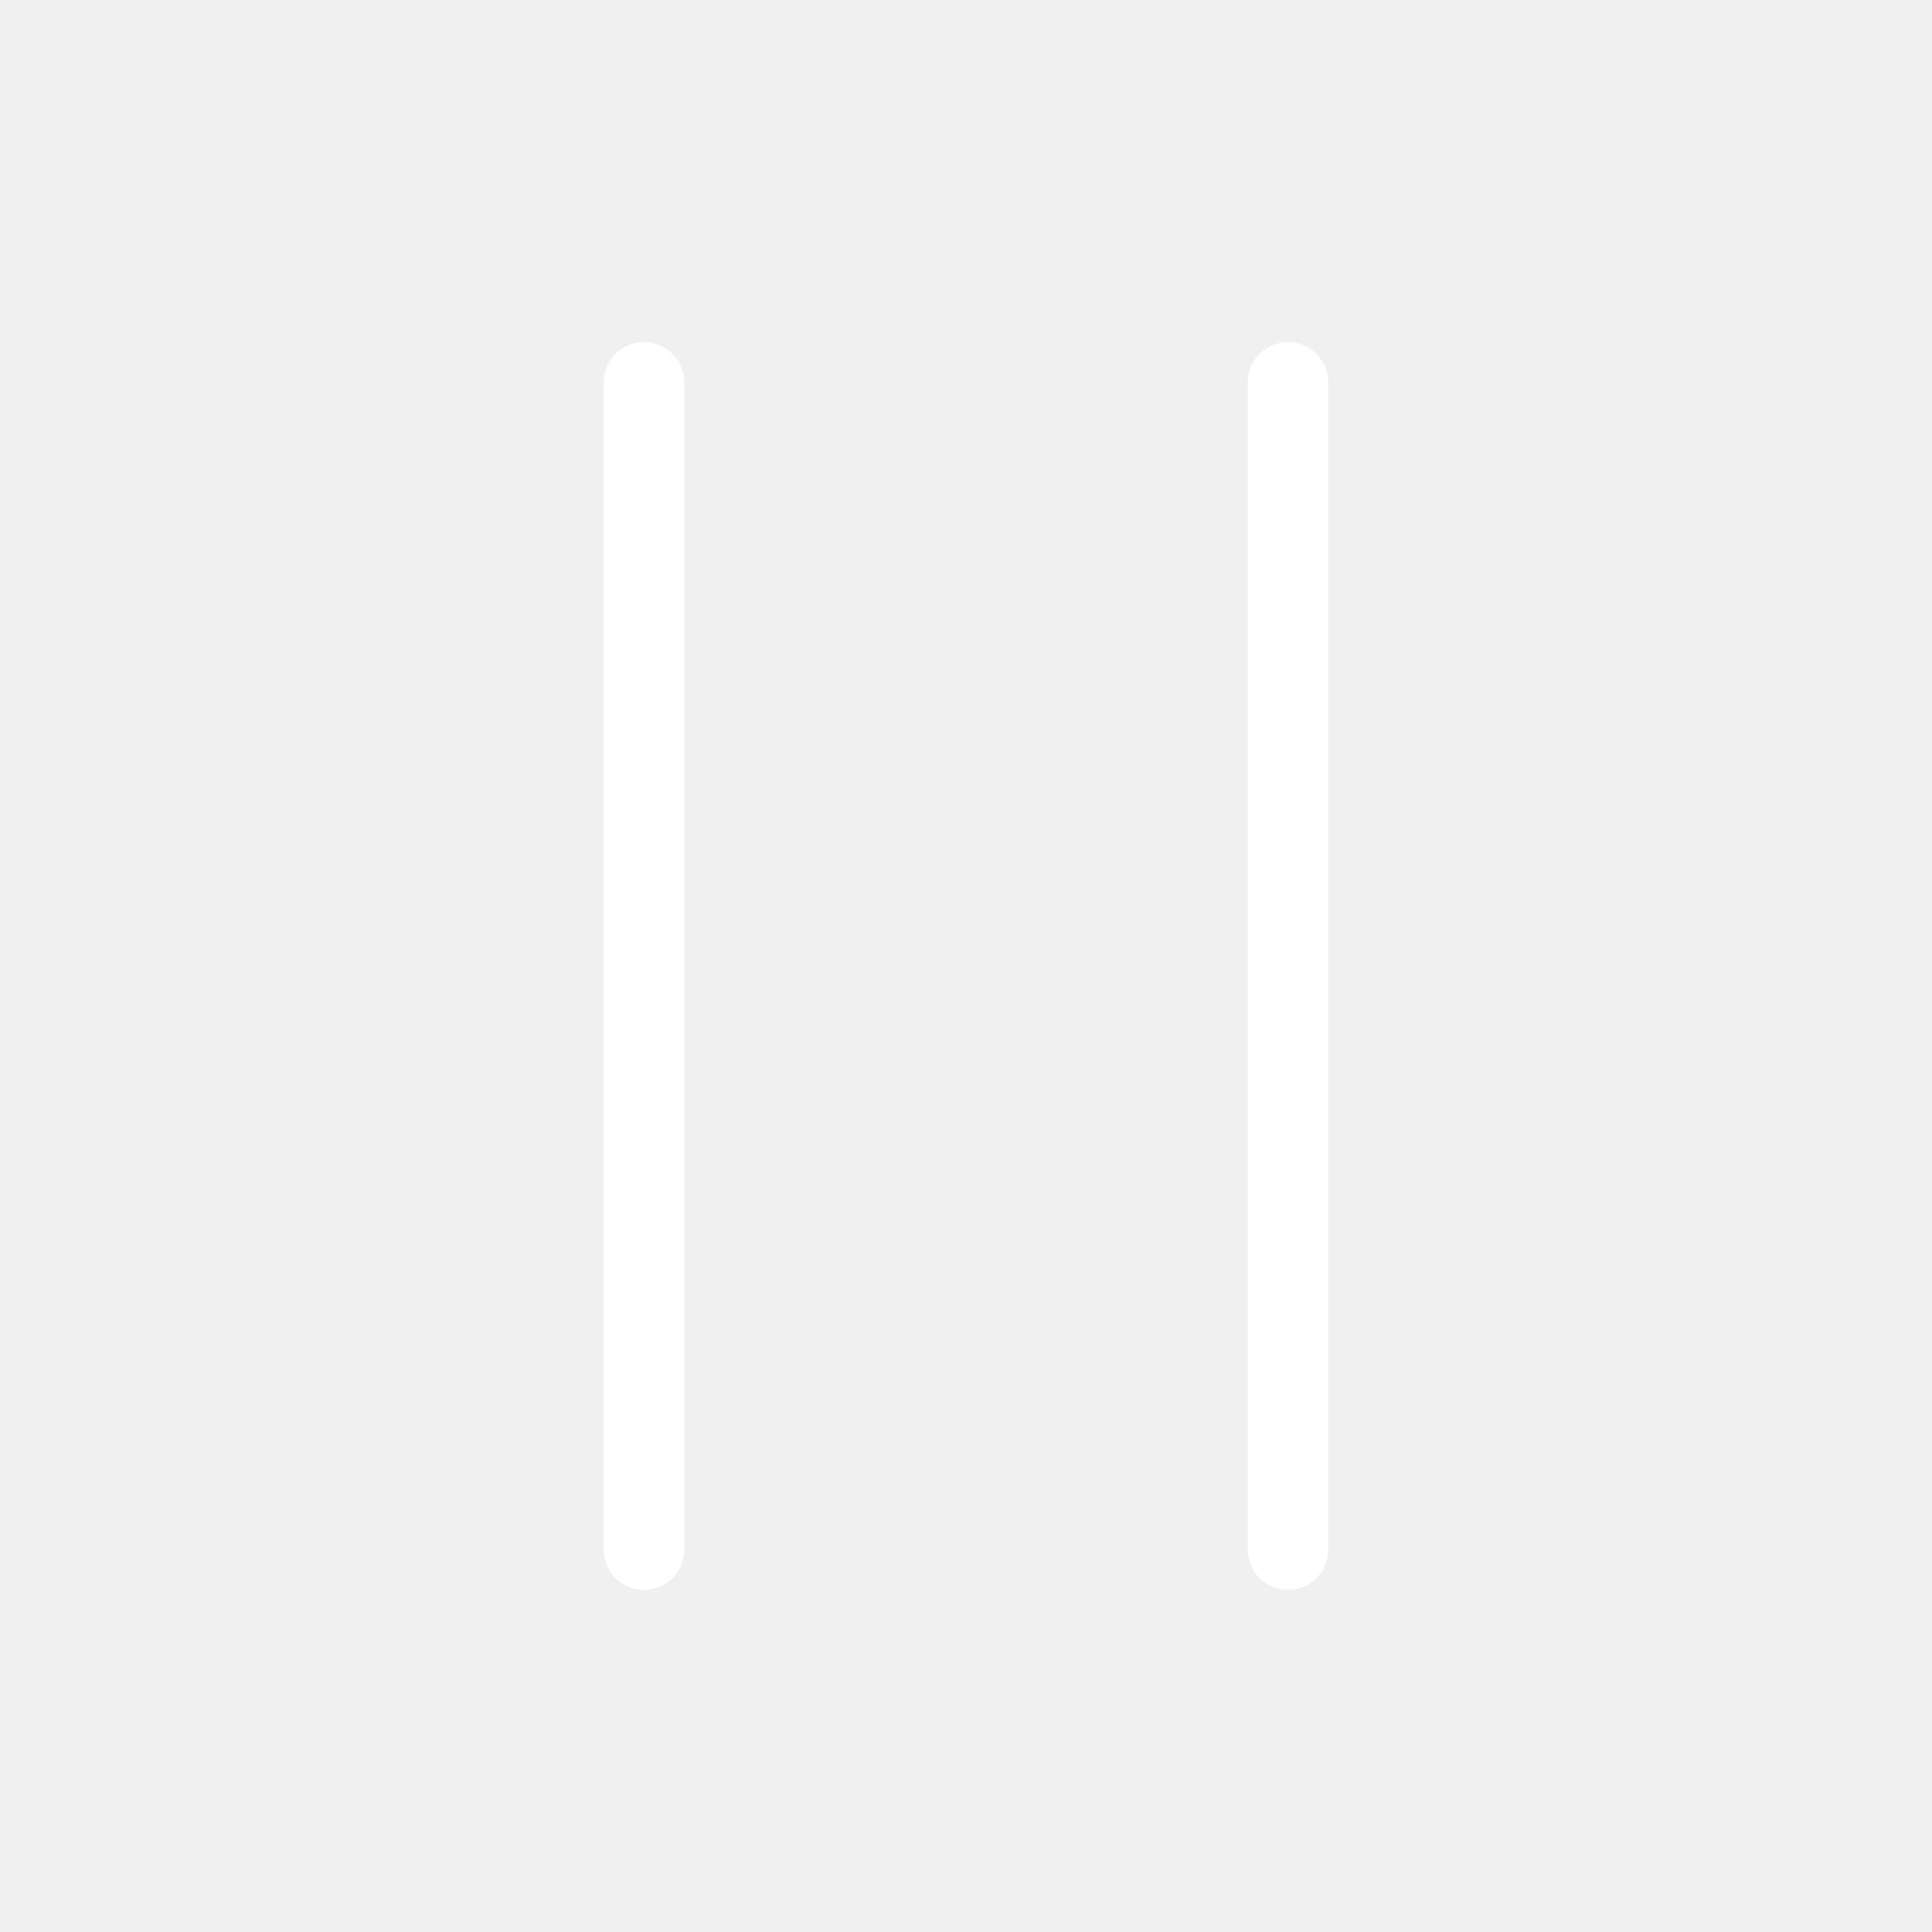
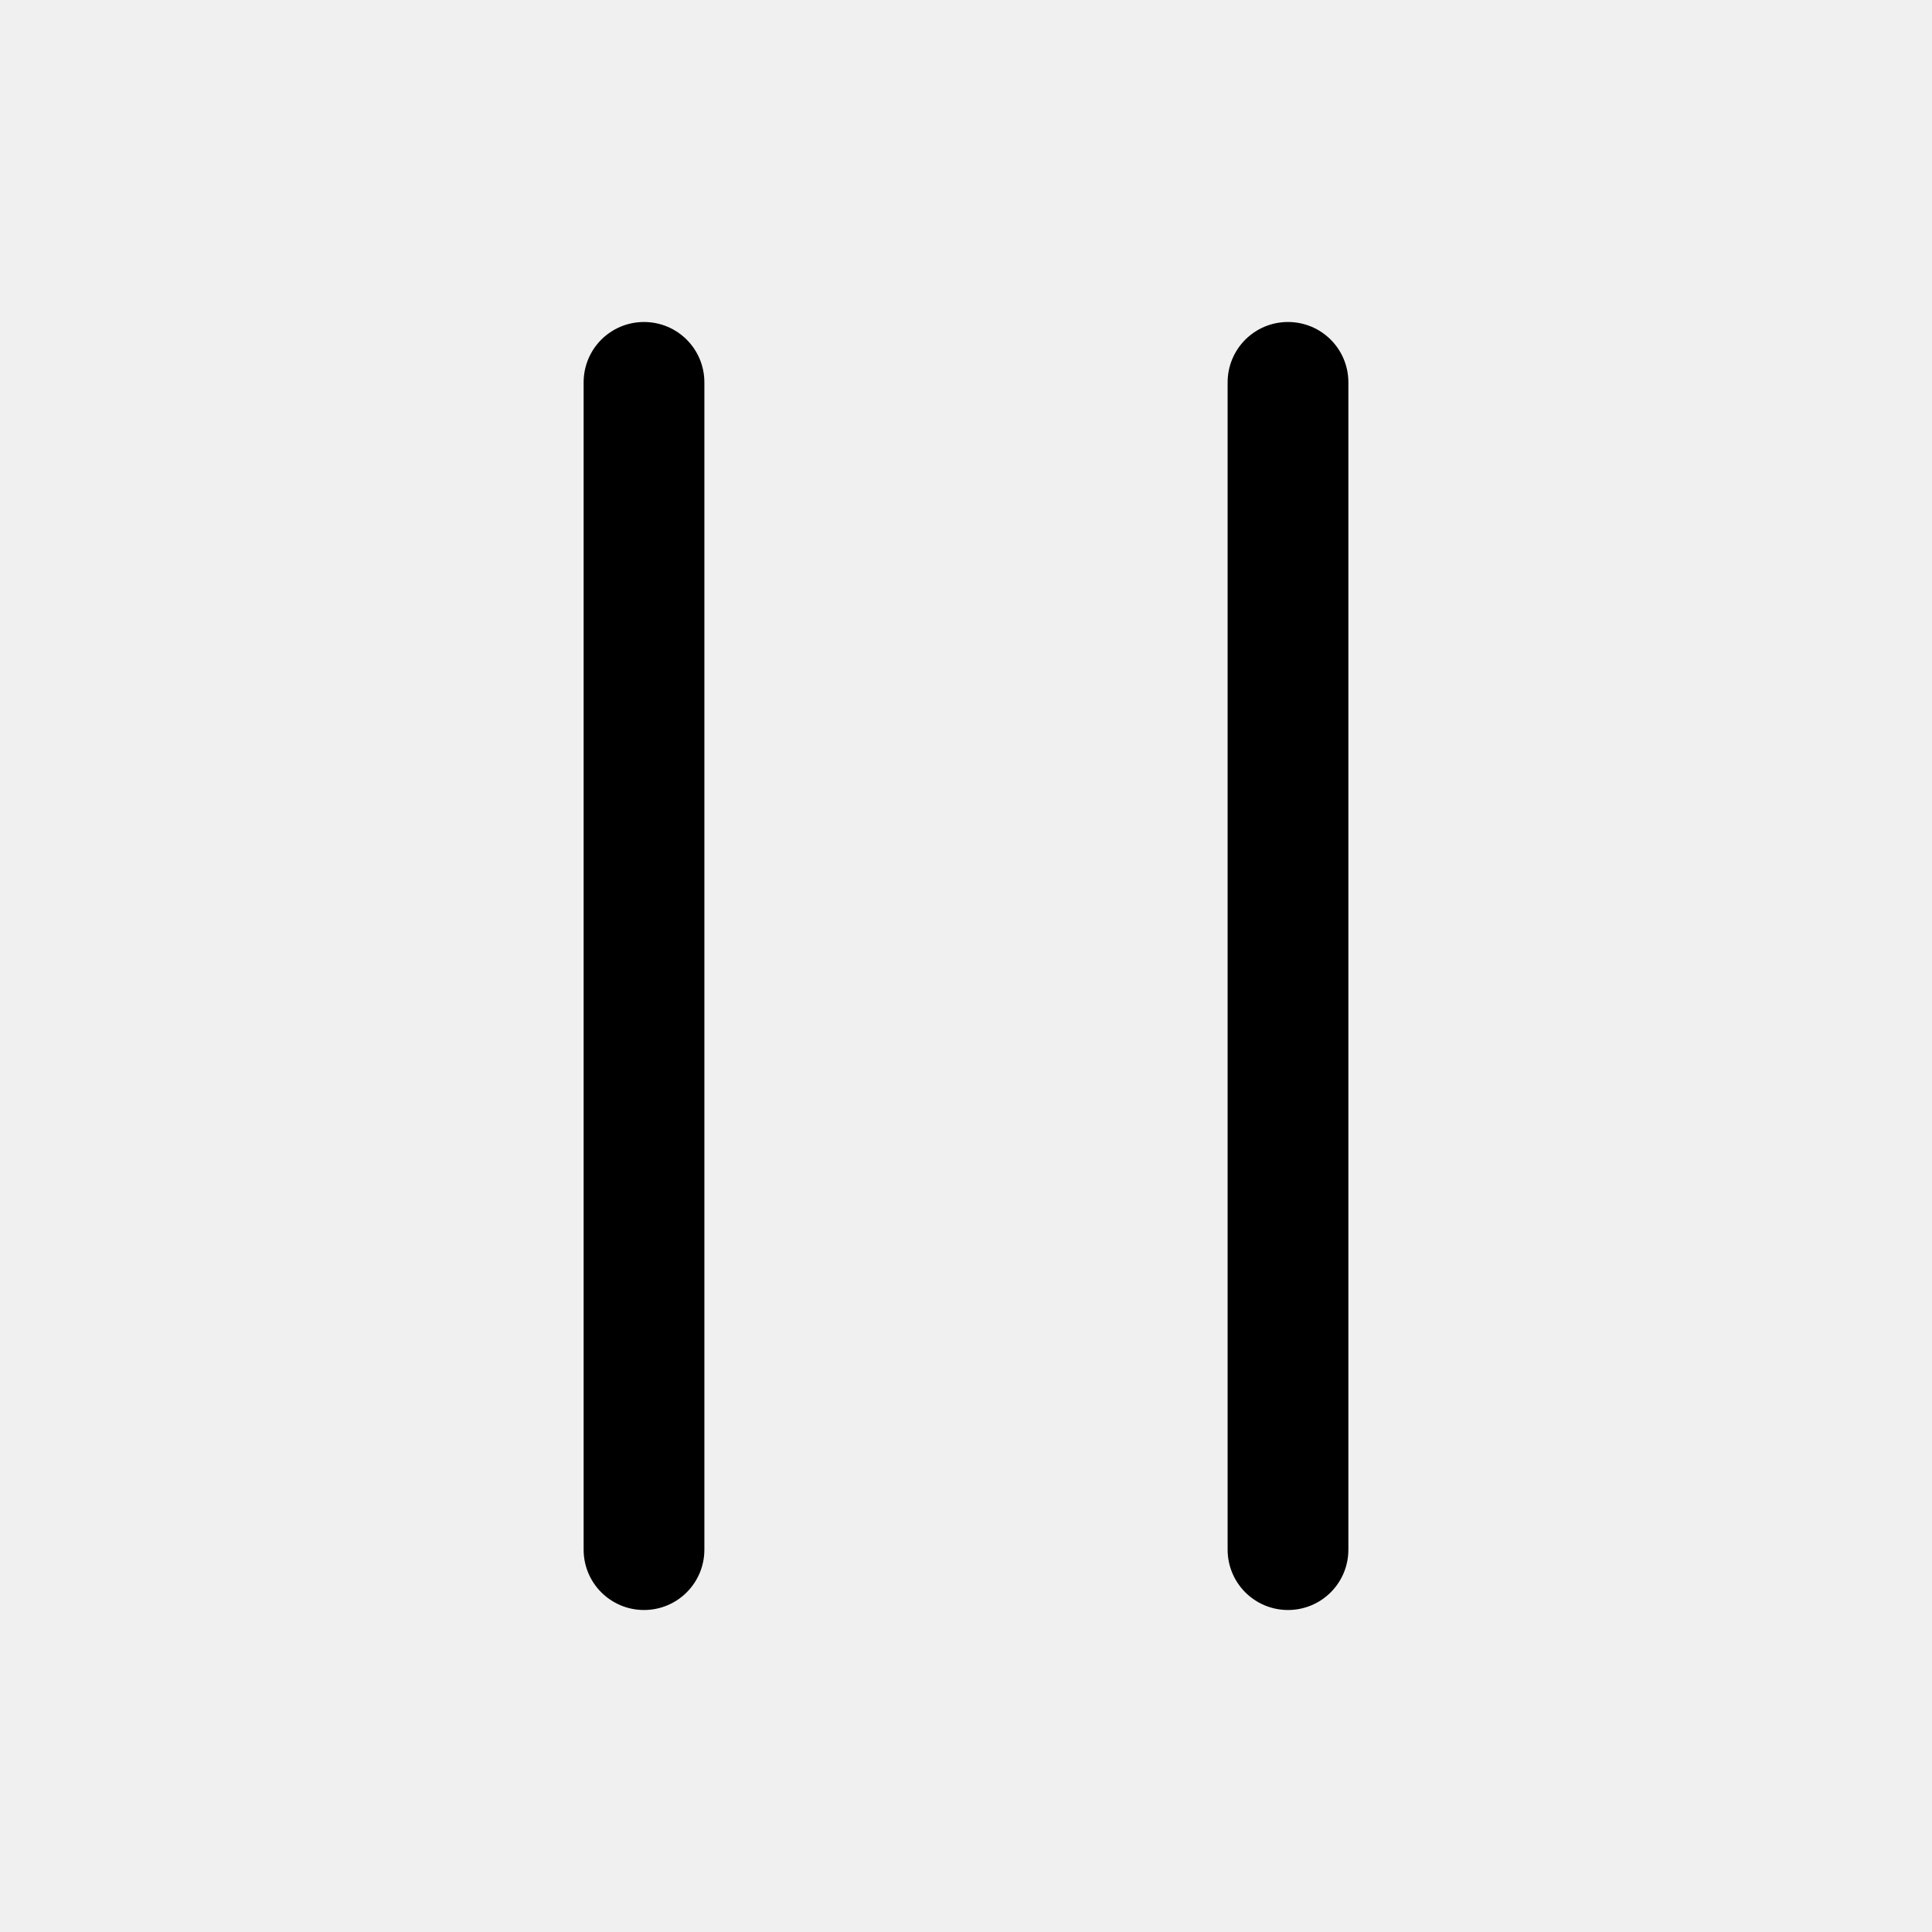
- <svg xmlns="http://www.w3.org/2000/svg" viewBox="0 0 48 48" fill="none" stroke="#fff" stroke-linecap="round" stroke-linejoin="round" stroke-width="2">
-   <line x1="32" y1="9.5" x2="32" y2="38.5" />
-   <line x1="16" y1="9.5" x2="16" y2="38.5" />
+ <svg xmlns="http://www.w3.org/2000/svg" height="48" viewBox="0 0 48 48" width="48">
+   <path d="M32,8c-0.83,0-1.5,0.67-1.5,1.5v29c0,0.83,0.67,1.5,1.5,1.5s1.5-0.67,1.5-1.5v-29C33.5,8.67,32.83,8,32,8z" />
+   <path d="M16,8c-0.83,0-1.5,0.67-1.5,1.5v29c0,0.83,0.67,1.5,1.5,1.5s1.5-0.67,1.5-1.5v-29C17.5,8.67,16.83,8,16,8z" />
</svg>
